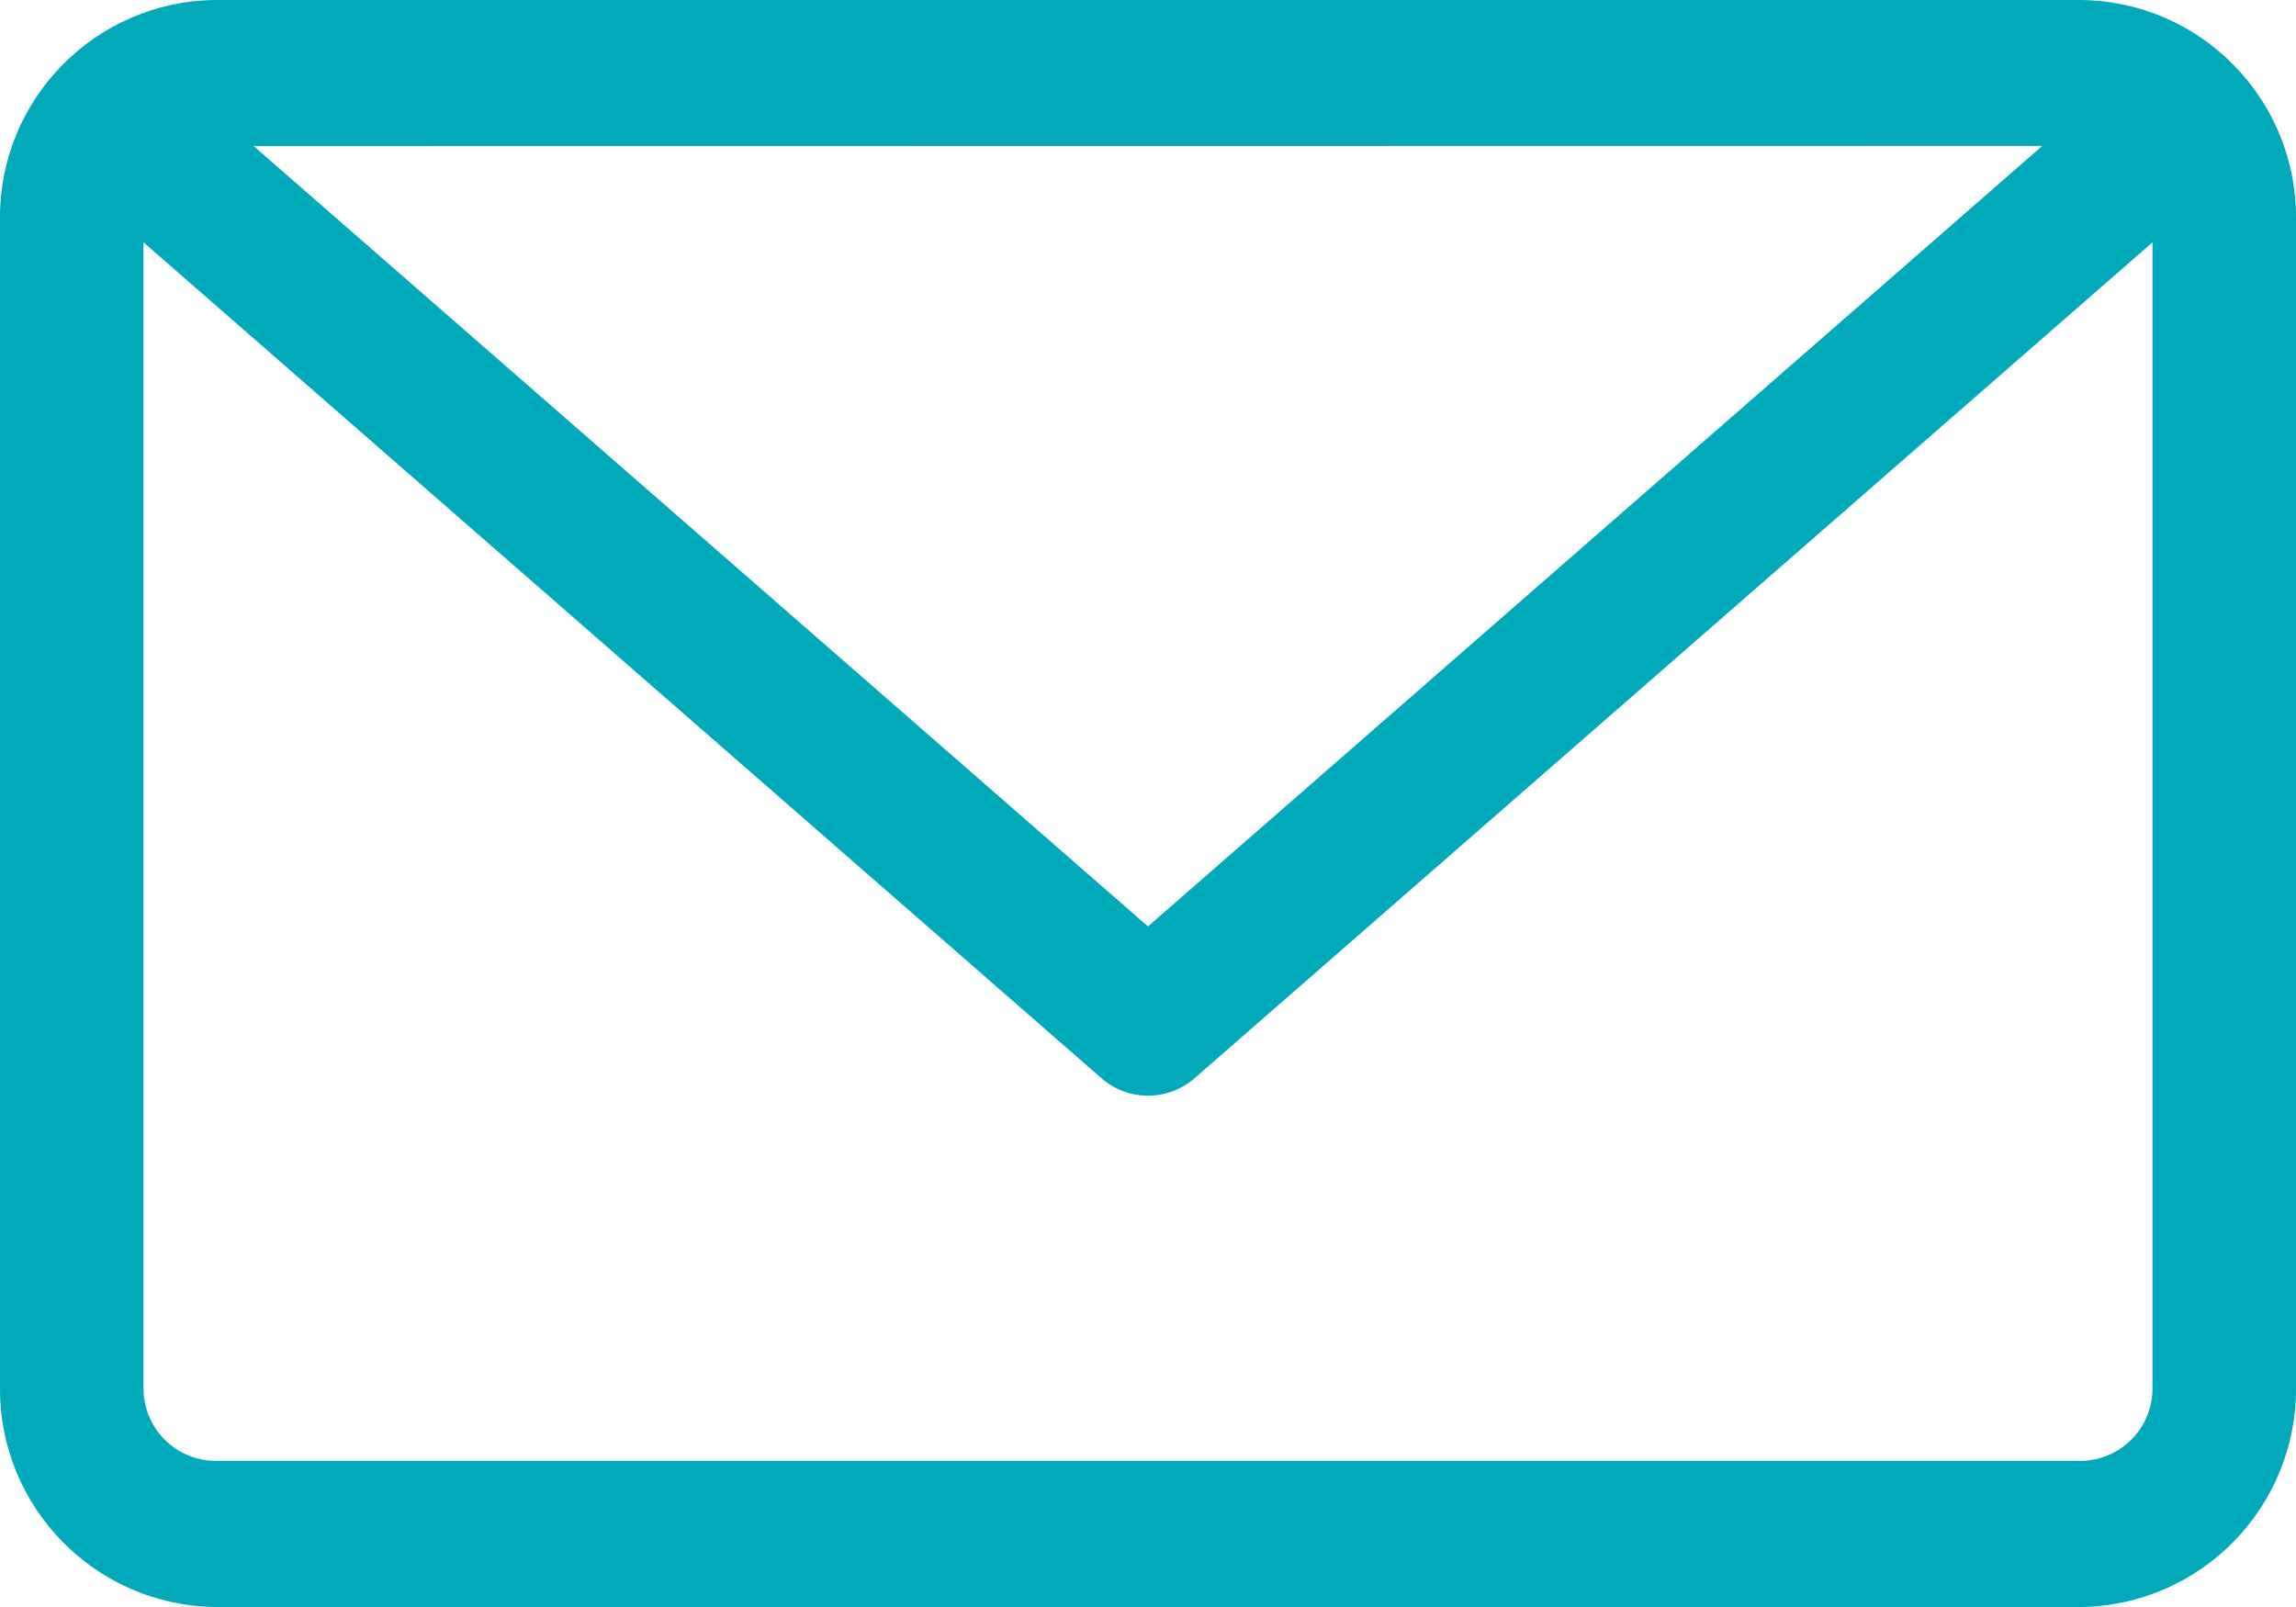
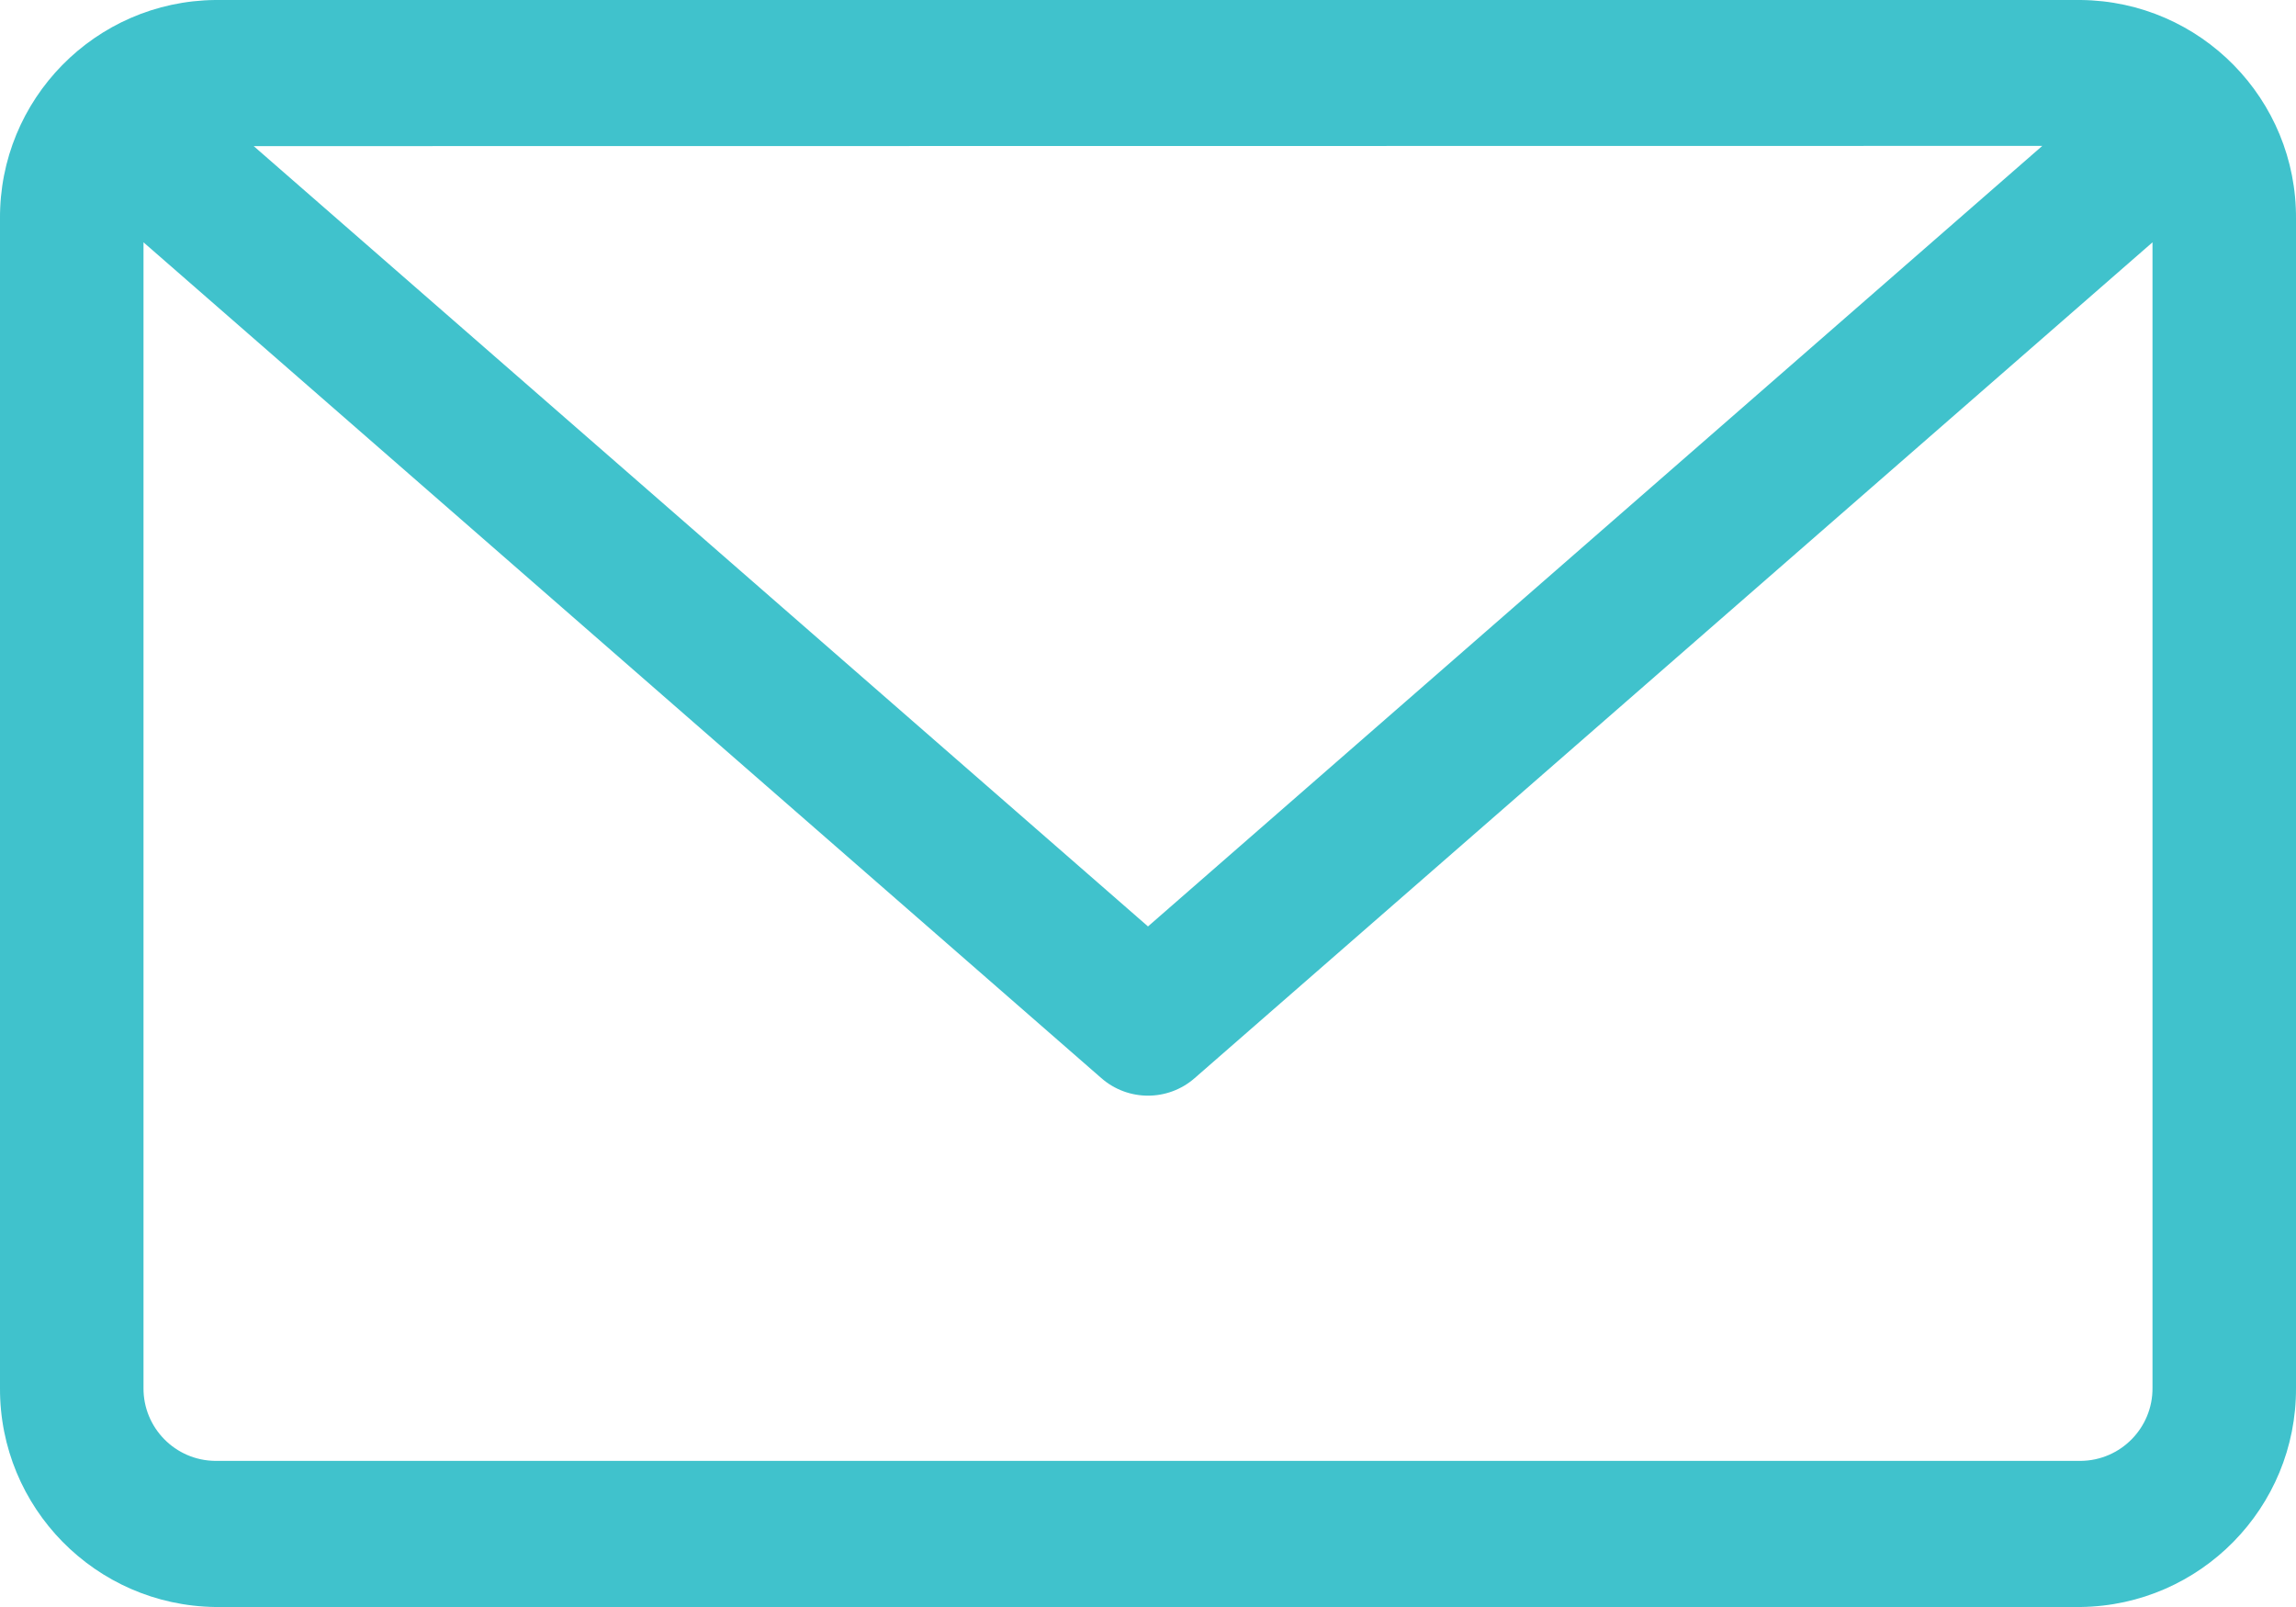
<svg xmlns="http://www.w3.org/2000/svg" id="email.1" width="20" height="14" viewBox="0 0 20 14">
-   <path id="Shape" d="M18.125,14H1.875A1.9,1.9,0,0,1,0,12.091V1.909A1.894,1.894,0,0,1,1.875,0h16.25A1.894,1.894,0,0,1,20,1.909V12.091A1.9,1.9,0,0,1,18.125,14ZM1.25,2.111v9.98a.631.631,0,0,0,.625.636h16.25a.631.631,0,0,0,.625-.636V2.111L10.407,9.392a.617.617,0,0,1-.814,0Zm.96-.838L10,8.071l7.79-6.8Z" fill="#00aaba" />
+   <path id="Shape" d="M18.125,14H1.875A1.9,1.9,0,0,1,0,12.091V1.909A1.894,1.894,0,0,1,1.875,0h16.25A1.894,1.894,0,0,1,20,1.909V12.091A1.9,1.9,0,0,1,18.125,14ZM1.25,2.111v9.98a.631.631,0,0,0,.625.636h16.25a.631.631,0,0,0,.625-.636V2.111L10.407,9.392a.617.617,0,0,1-.814,0Zm.96-.838L10,8.071l7.79-6.8Z" fill="#40C2CC" />
</svg>
